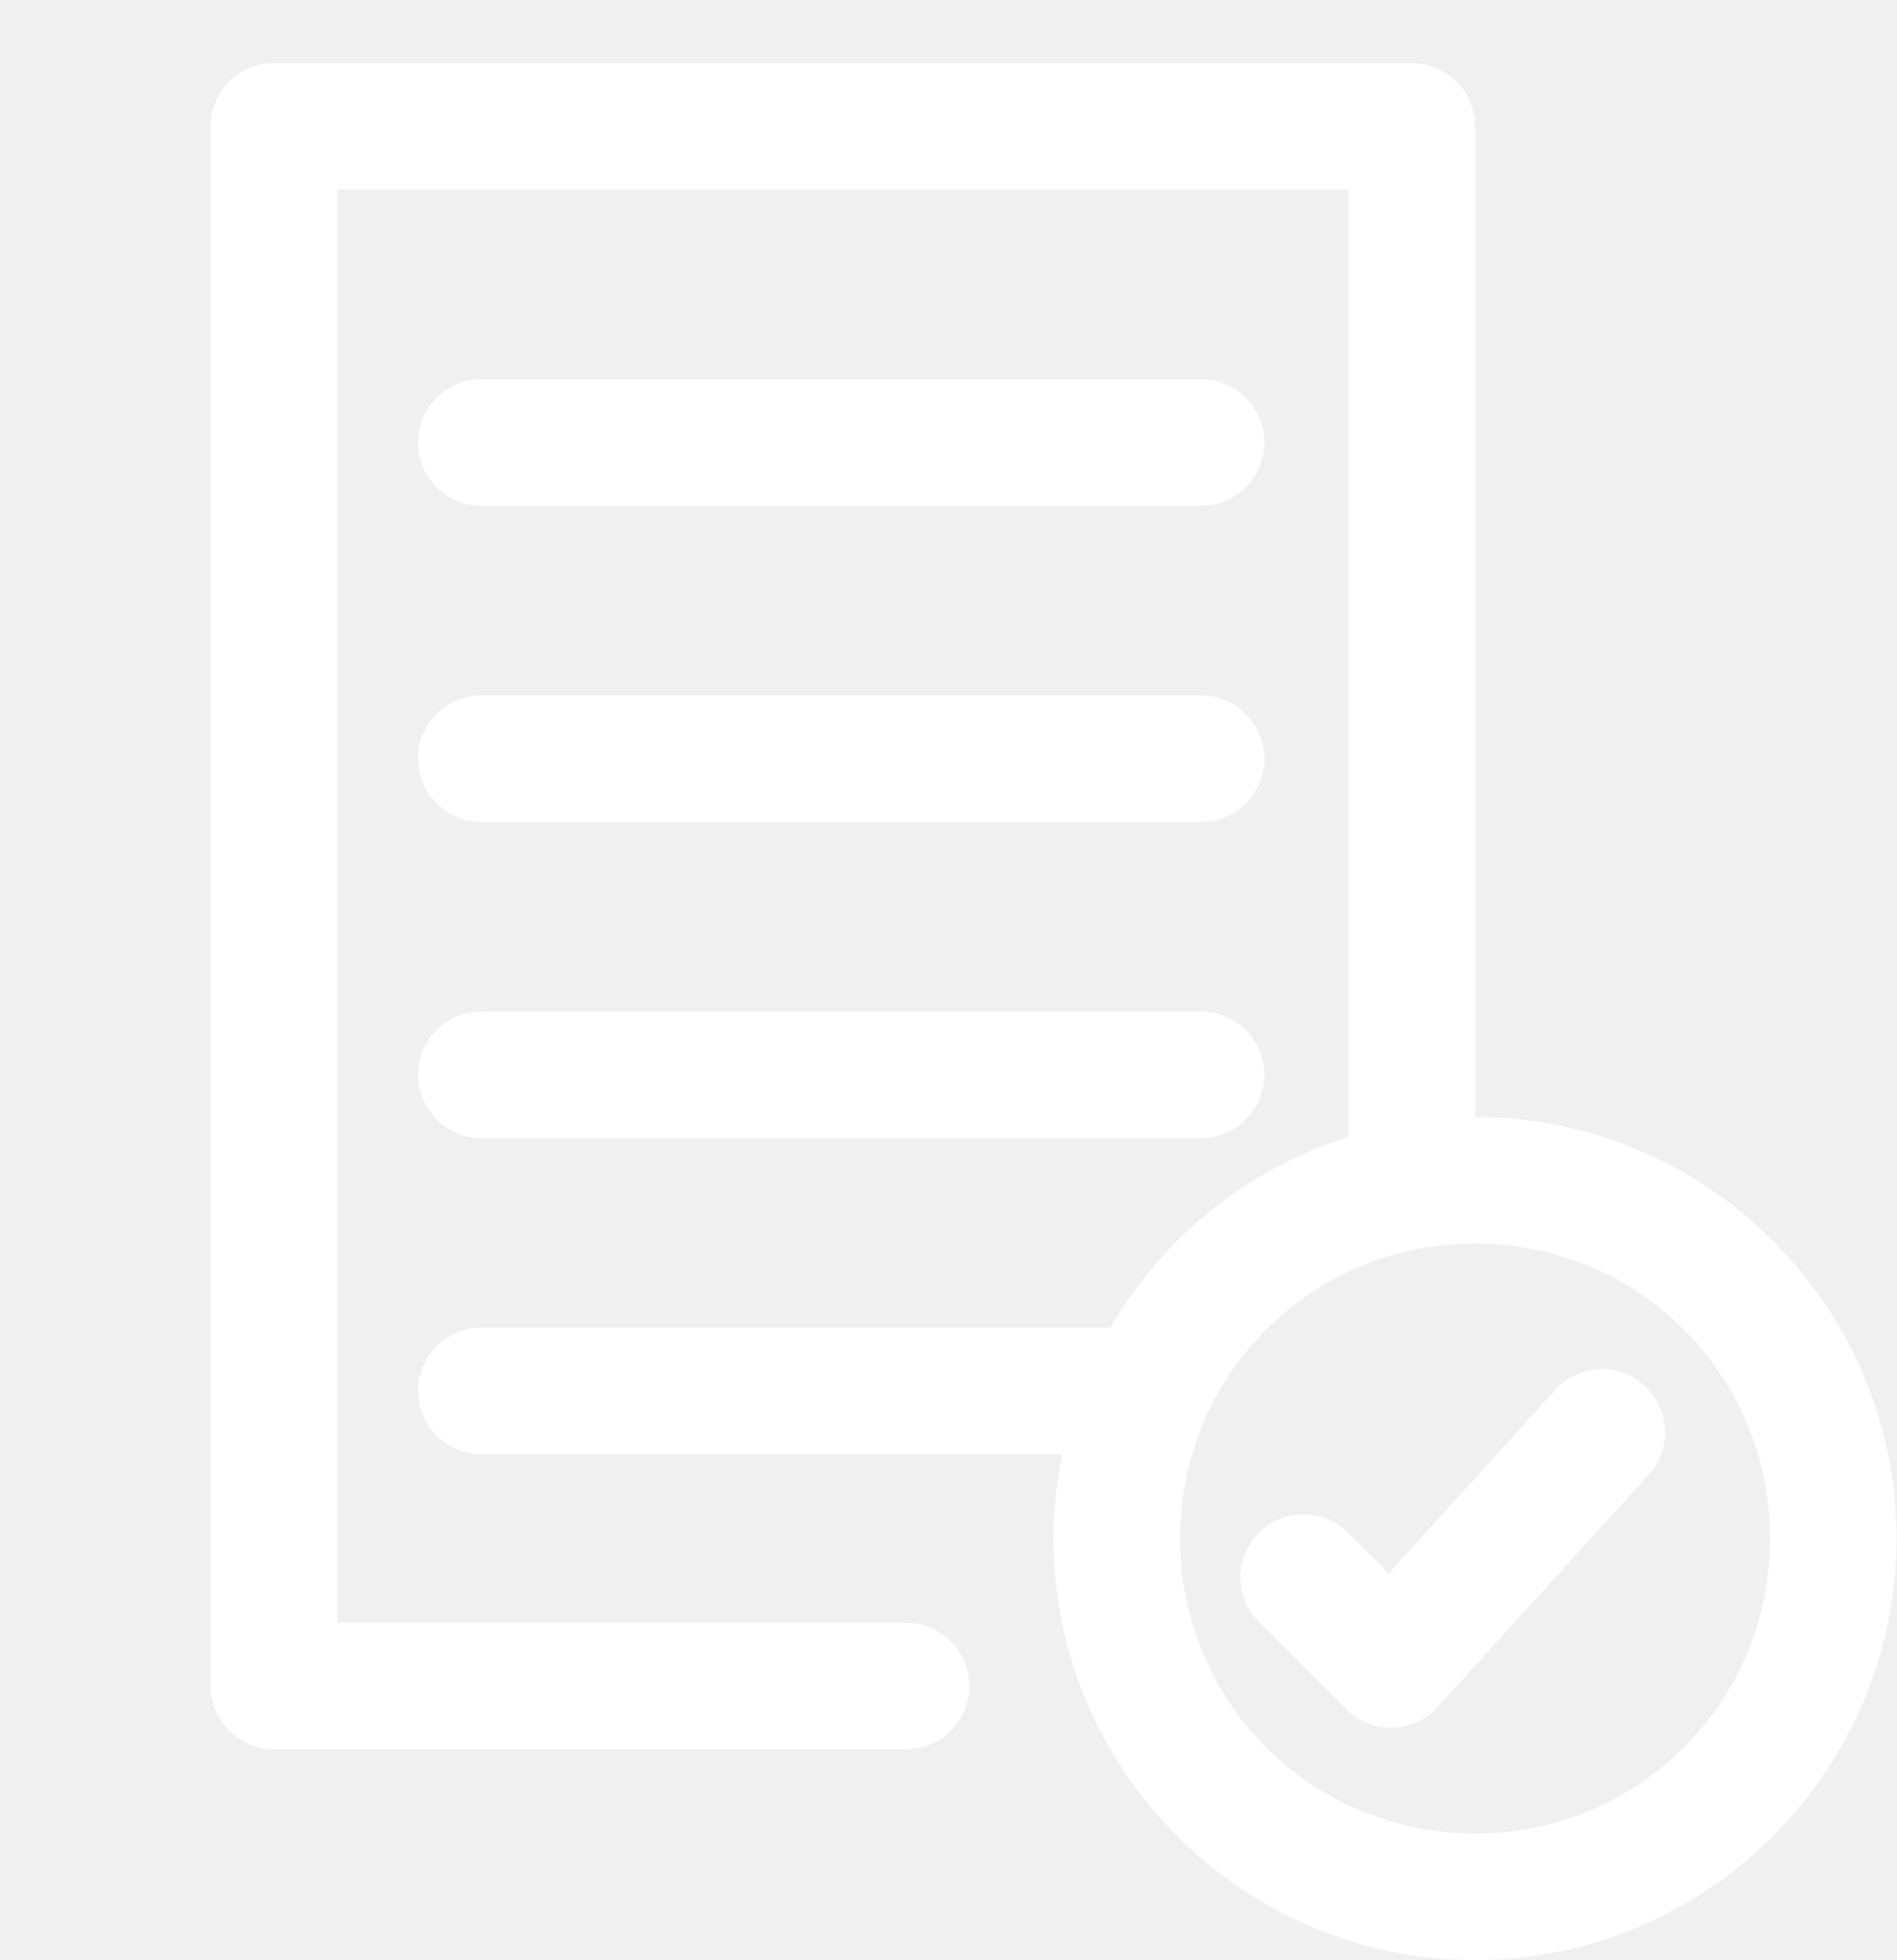
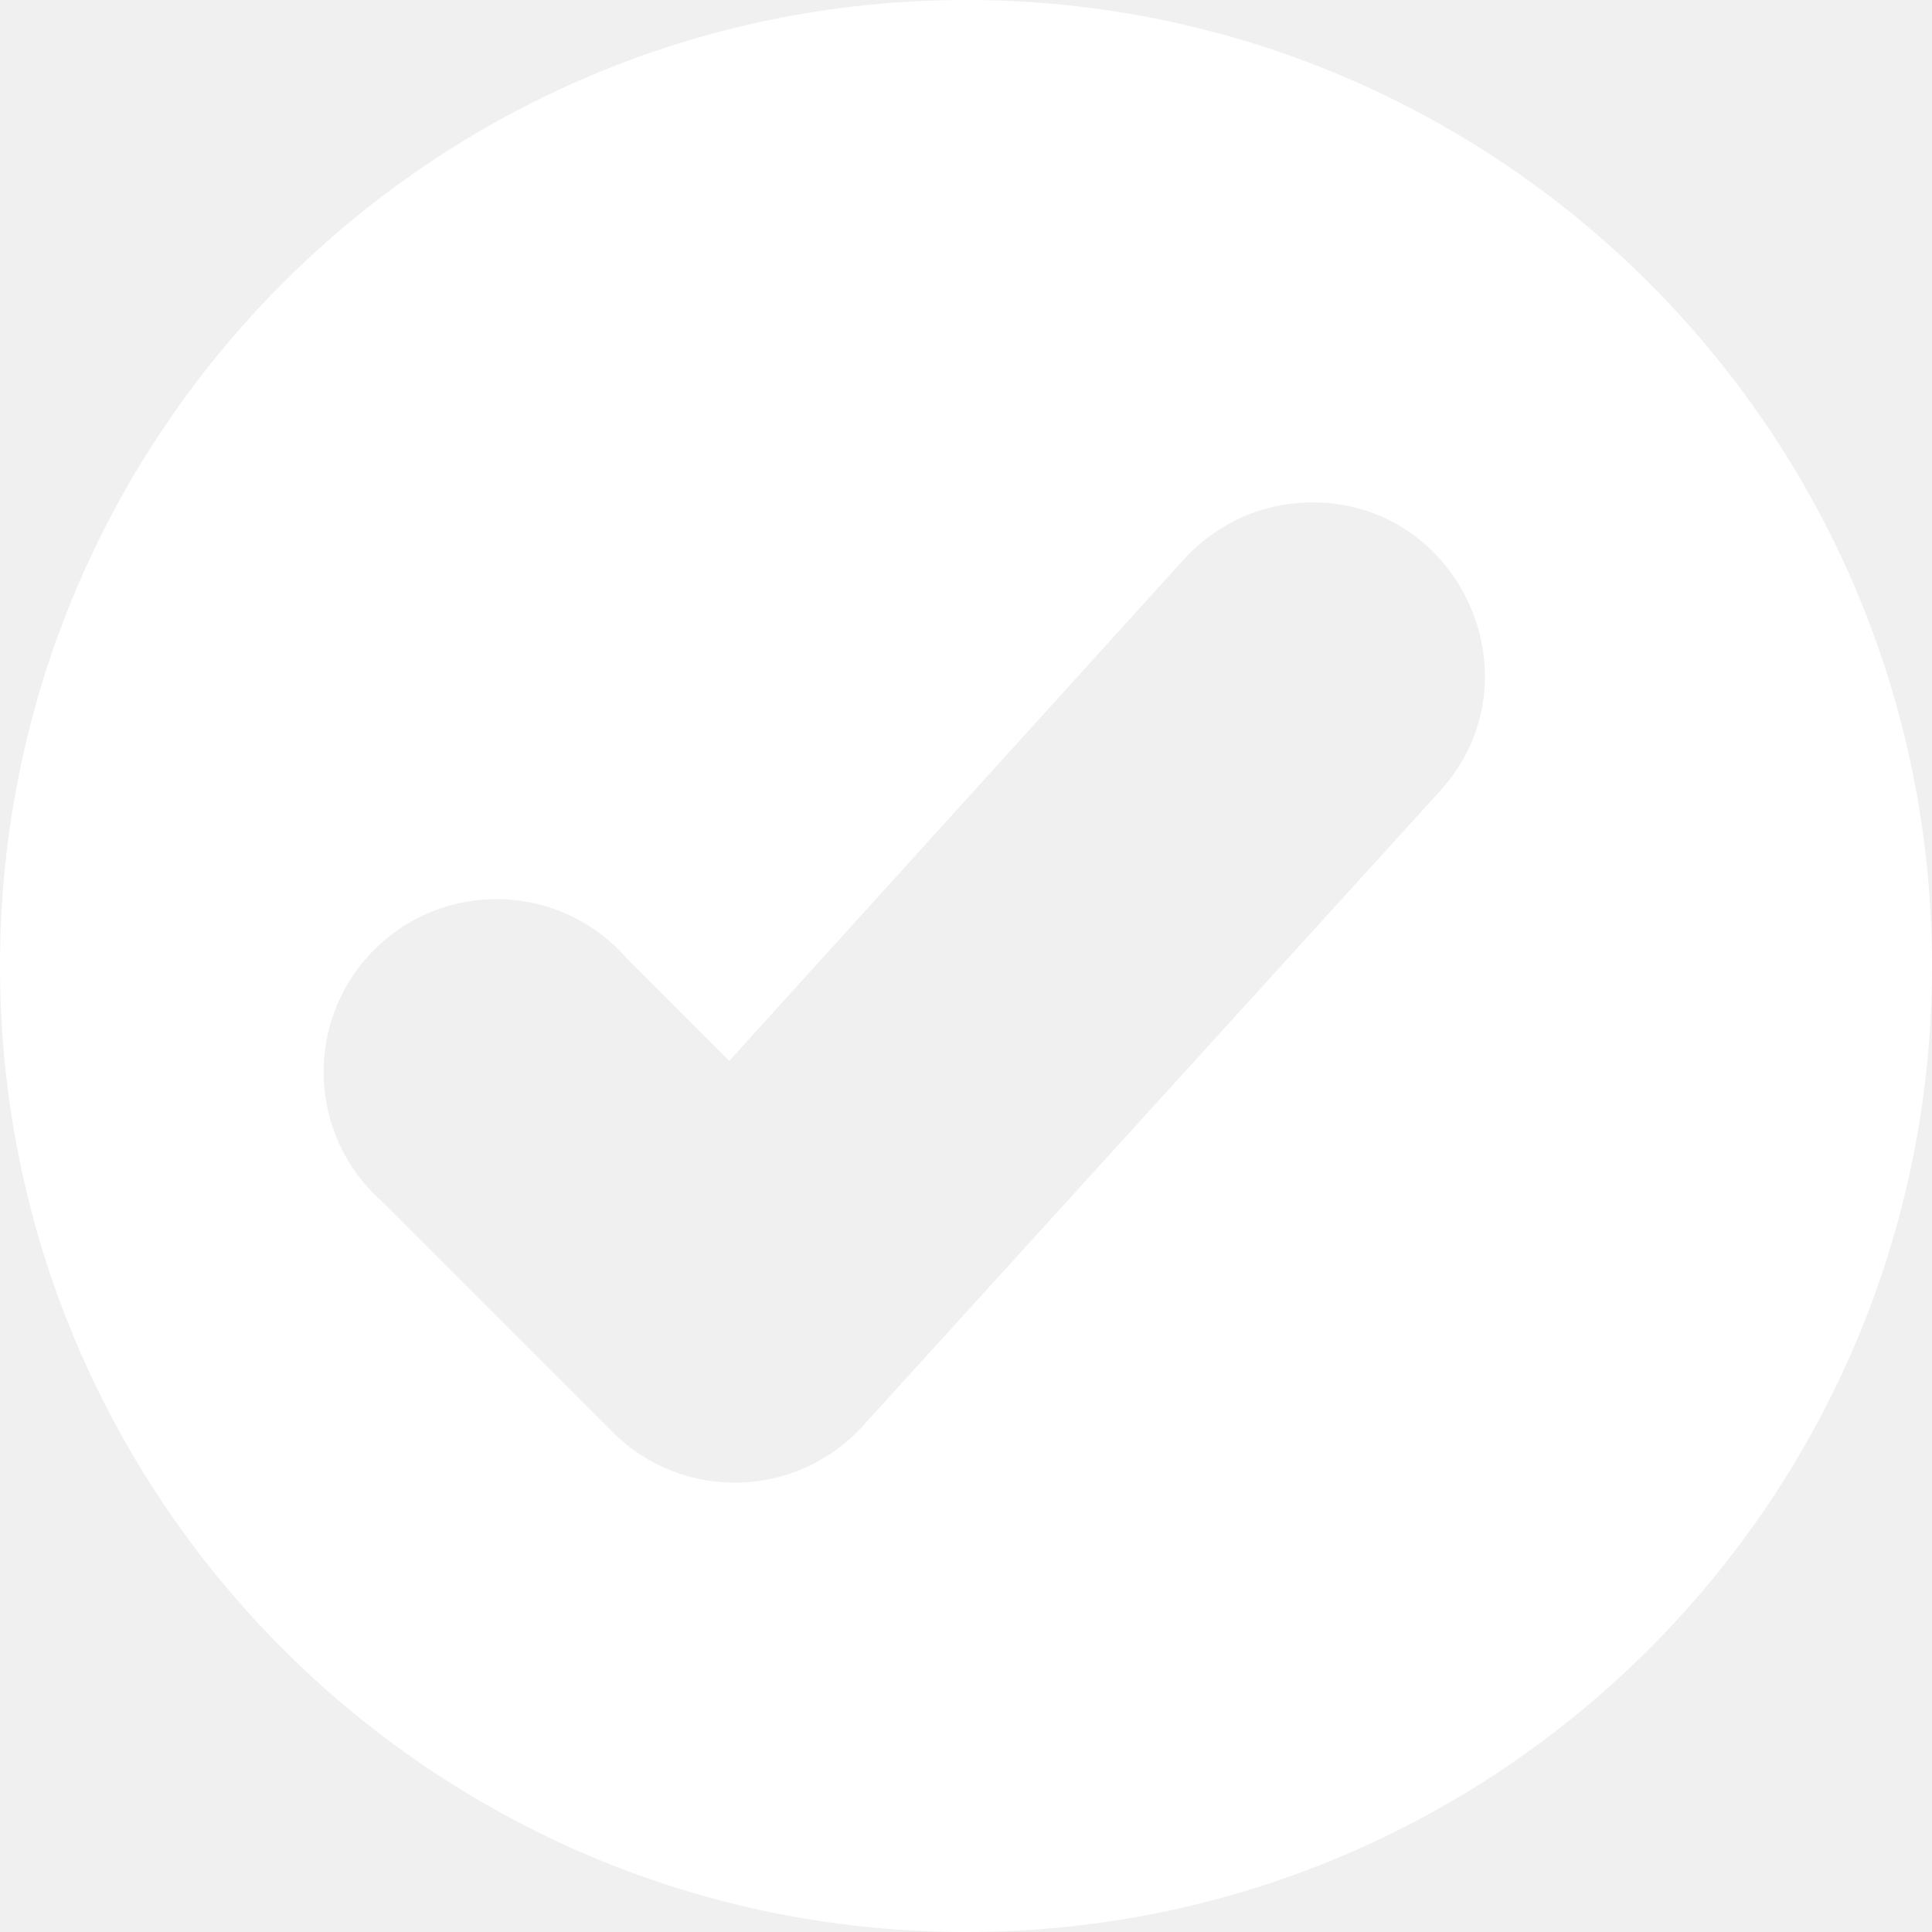
- <svg xmlns="http://www.w3.org/2000/svg" width="90" height="93">
-   <path fill="#fff" d="M12.688 3a3 3 0 0 0-2.687 3v74a3 3 0 0 0 3 3h30a3 3 0 1 0 0-6h-27V9h48v44.938A20.133 20.133 0 0 0 52.688 63H23.001a3 3 0 0 0-.313 0 3.004 3.004 0 1 0 .313 6h27.405A20.02 20.02 0 0 0 50 73c0 11.01 8.99 20 20 20s20-8.99 20-20-8.99-20-20-20V6a3 3 0 0 0-3-3H13a3 3 0 0 0-.313 0h.001zm9.999 15A3.004 3.004 0 1 0 23 24h34a3 3 0 1 0 0-6H23a3 3 0 0 0-.313 0zm0 15A3.004 3.004 0 1 0 23 39h34a3 3 0 1 0 0-6H23a3 3 0 0 0-.313 0zm0 15A3.004 3.004 0 1 0 23 54h34a3 3 0 1 0 0-6H23a3 3 0 0 0-.313 0zM70 59c7.767 0 14 6.233 14 14 0 7.768-6.233 14-14 14-7.768 0-14-6.232-14-14 0-7.767 6.232-14 14-14zm5.812 5.97a3 3 0 0 0-2.03 1l-7.876 8.686-1.78-1.78a3 3 0 1 0-4.25 4.218l4 4A3 3 0 0 0 68.219 81l10-11a3 3 0 0 0-2.406-5.03h-.001z" />
+ <svg xmlns="http://www.w3.org/2000/svg" viewBox="0 0 412 412">
+   <path d="M277.21 107.228a36.857 36.857 0 0 0-24.954 12.284l-96.74 106.722-21.882-21.882c-13.998-16.03-38.625-16.908-53.73-1.915-15.103 14.992-14.407 39.625 1.52 53.74l49.138 49.14c14.85 14.93 39.17 14.404 53.361-1.153l122.846-135.13c22.661-24.485 3.725-64.078-29.56-61.806zM412 206a206 206 0 0 1-206 206A206 206 0 0 1 0 206 206 206 0 0 1 206 0a206 206 0 0 1 206 206z" fill="#fff" />
</svg>
